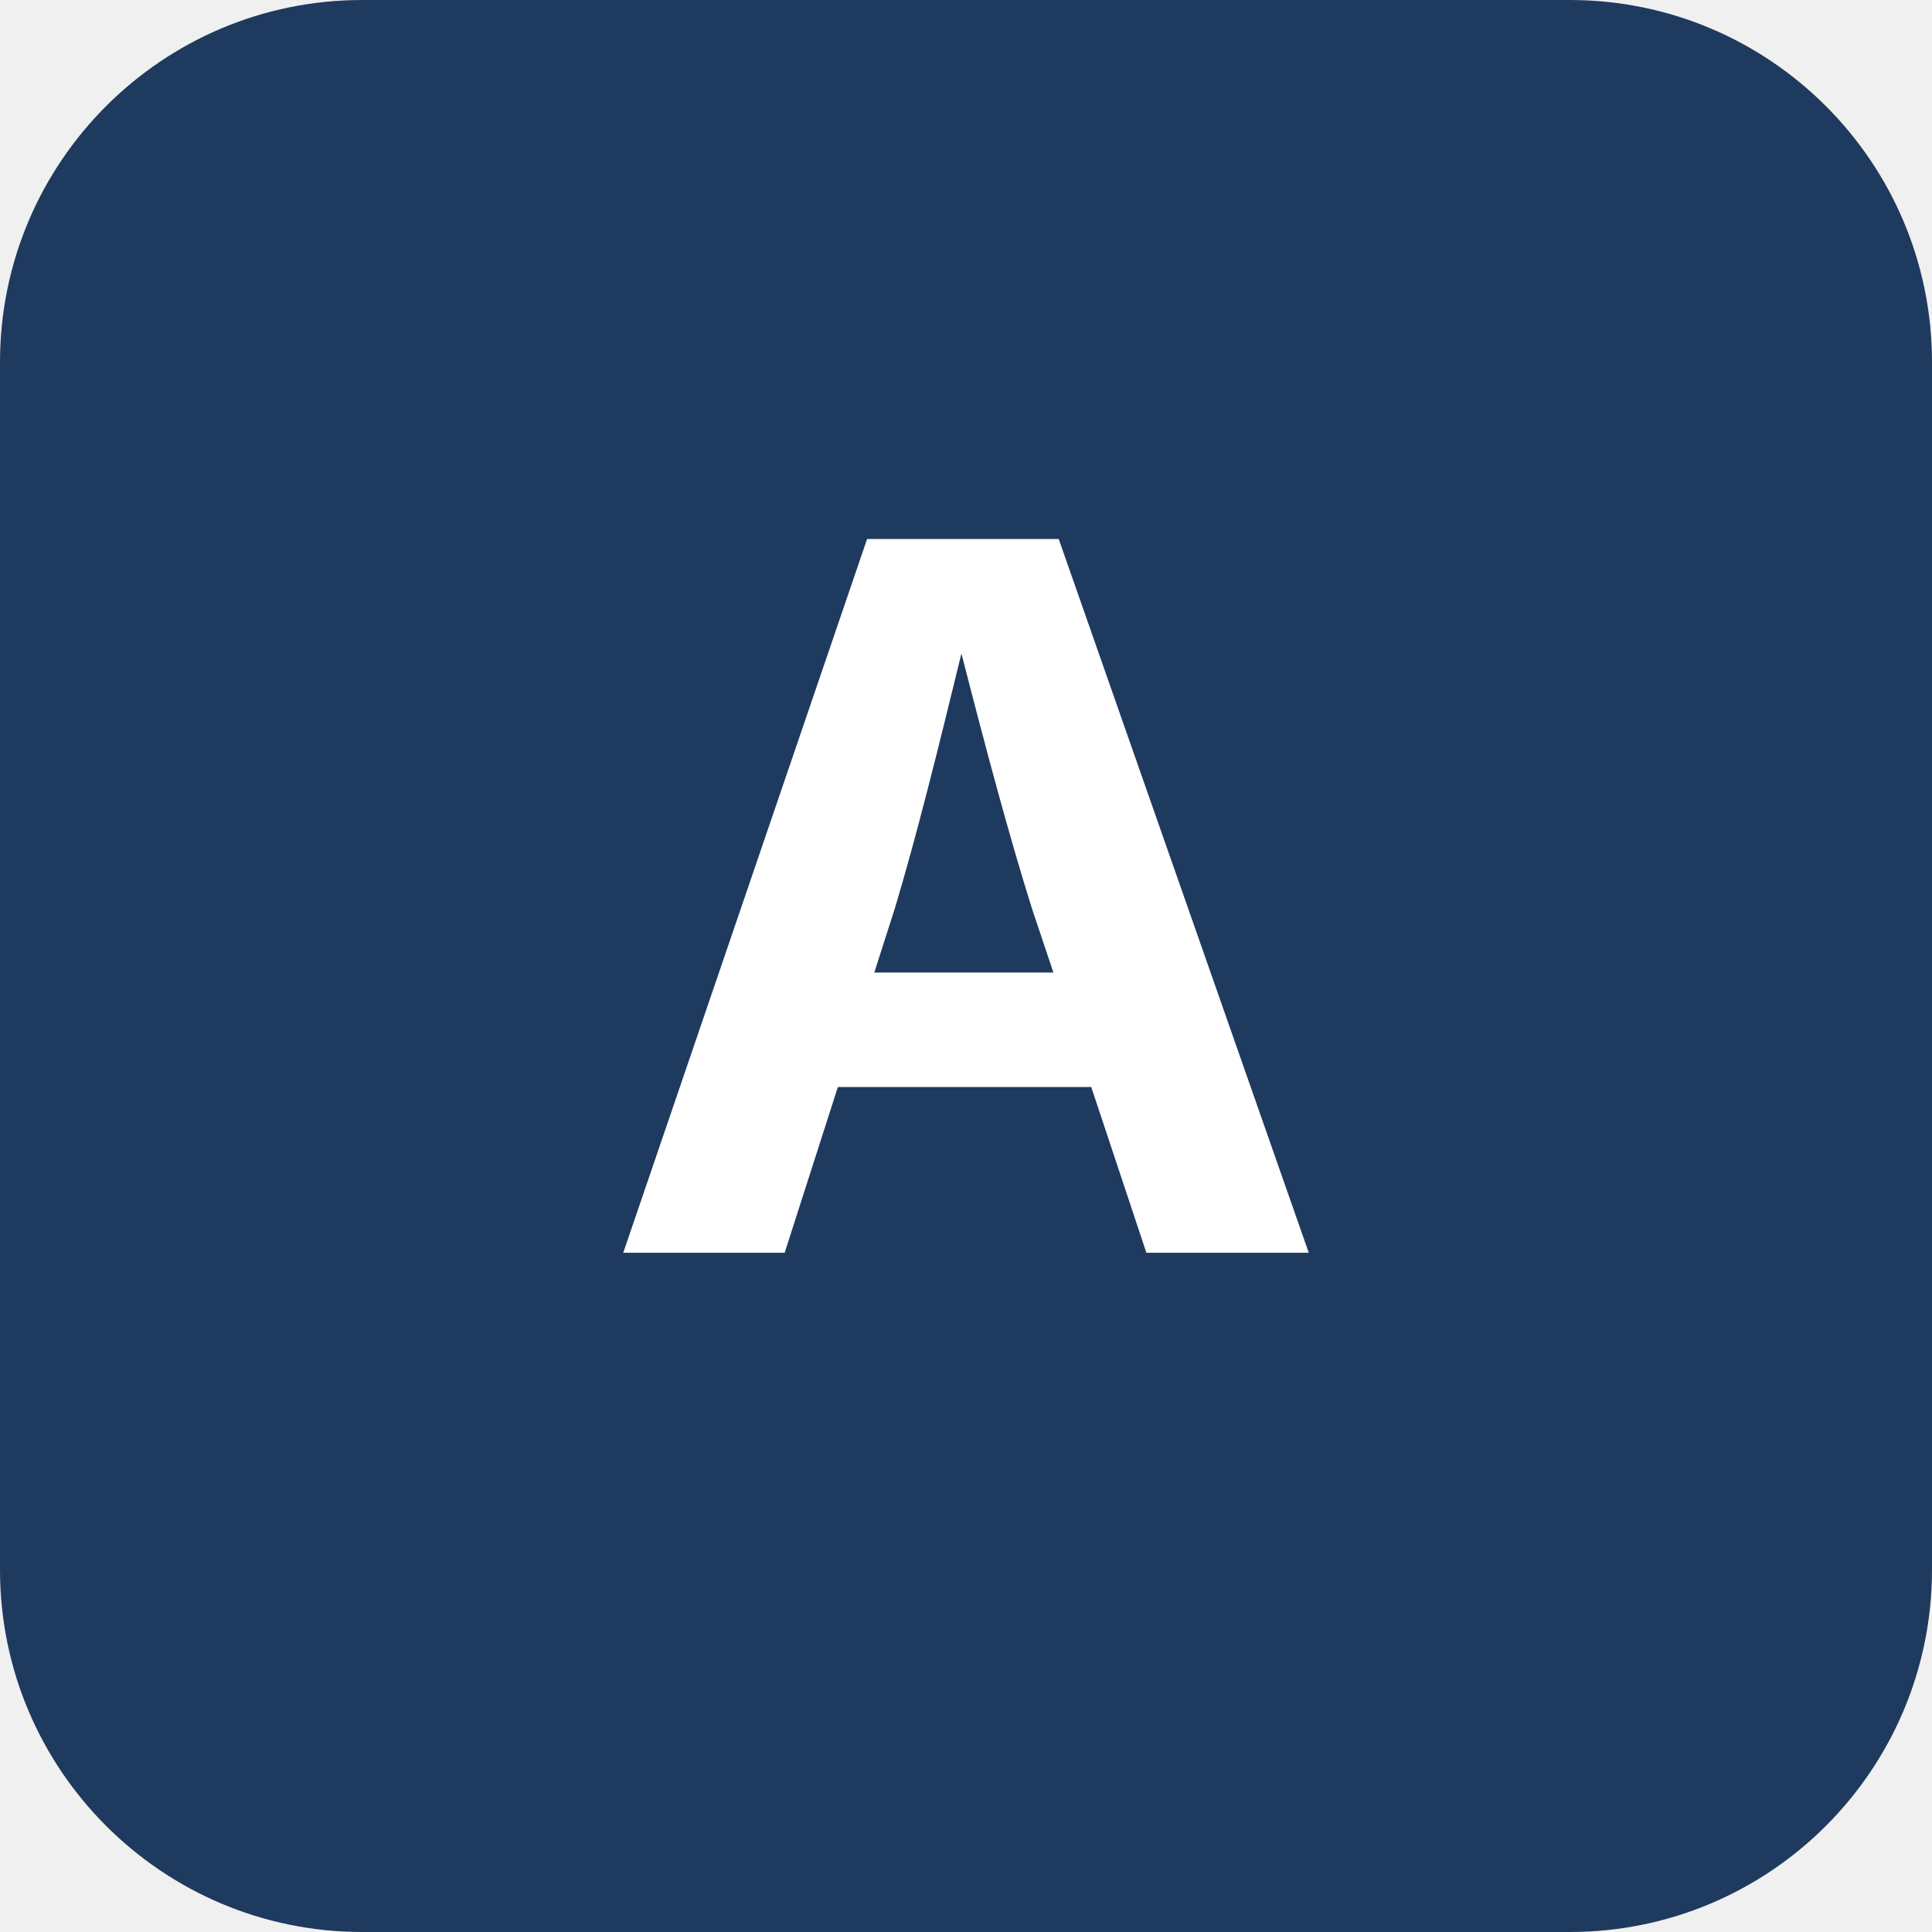
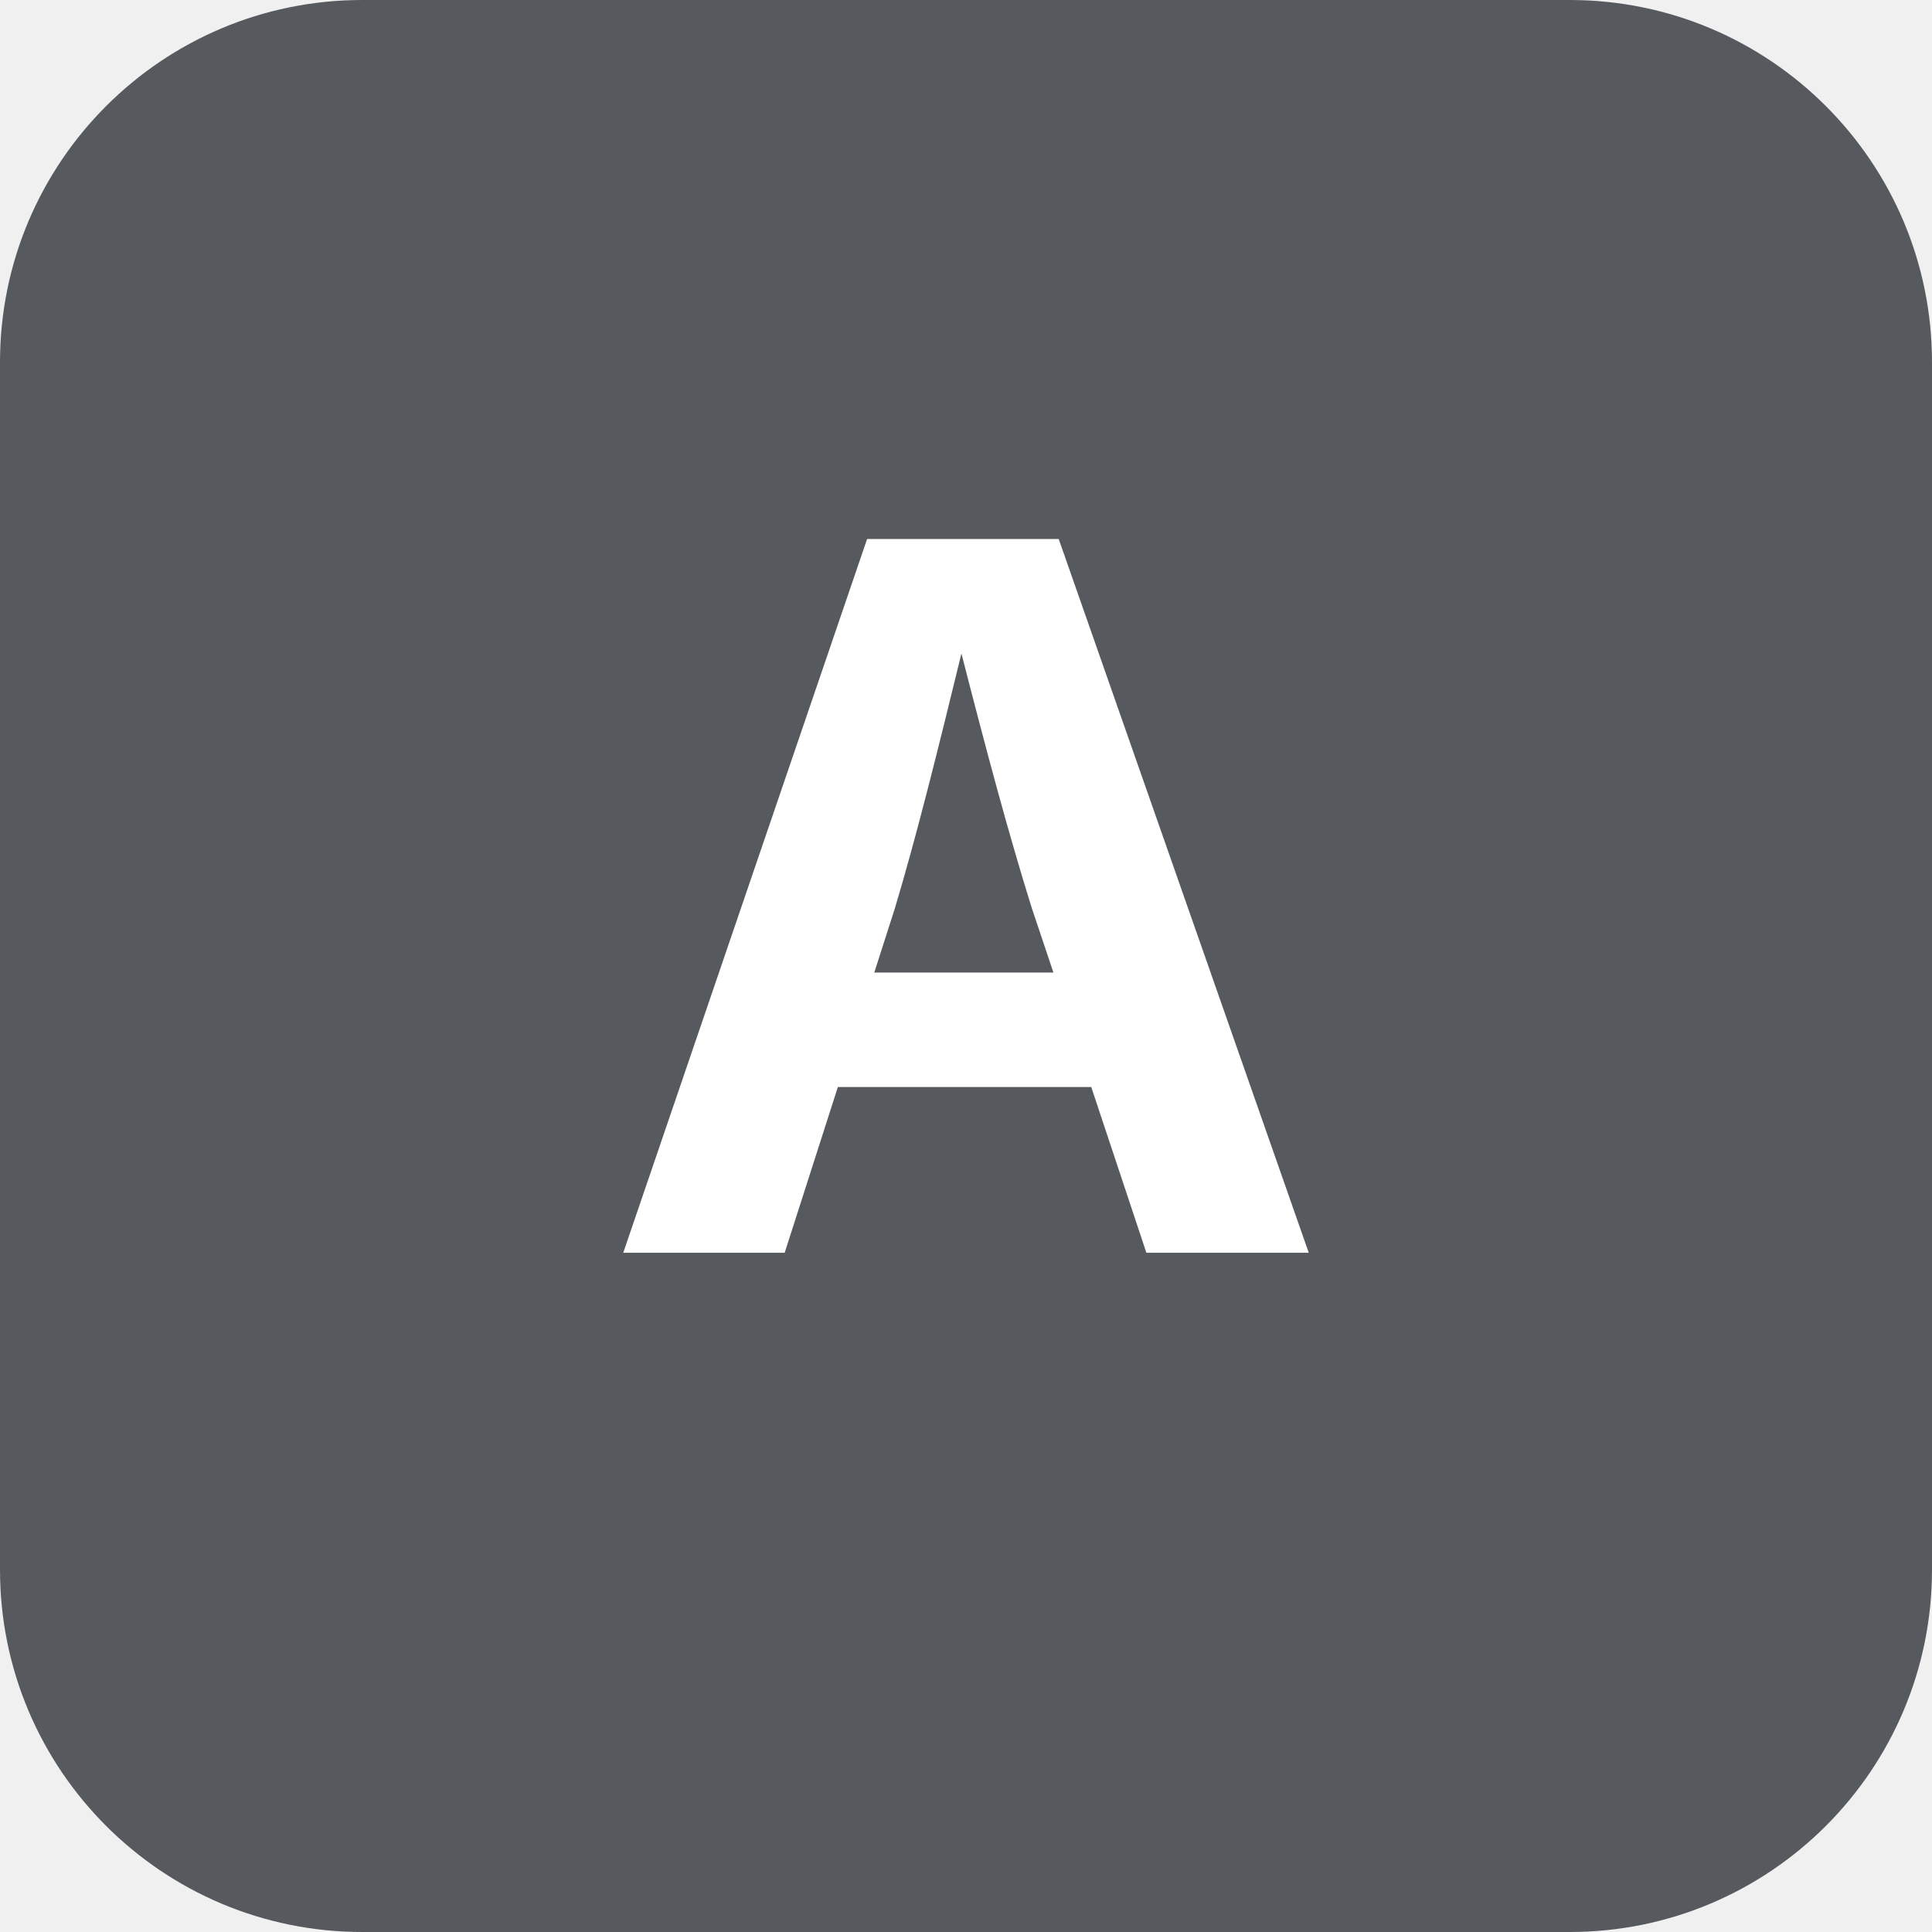
<svg xmlns="http://www.w3.org/2000/svg" width="512" height="512" viewBox="0 0 512 512">
-   <rect width="512" height="512" rx="96" fill="#1F3A5F" />
+   <rect width="512" height="512" rx="96" fill="#565A5F" />
  <text x="256" y="332" font-family="system-ui, -apple-system, 'Segoe UI', sans-serif" font-size="260" font-weight="700" fill="#FFFFFF" text-anchor="middle">A</text>
</svg>
